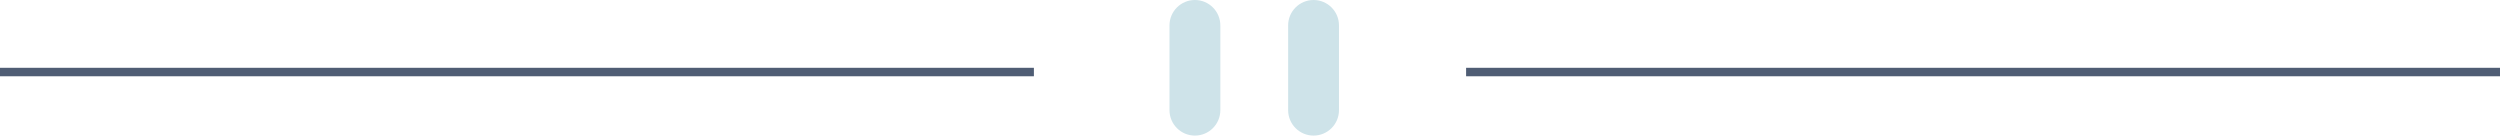
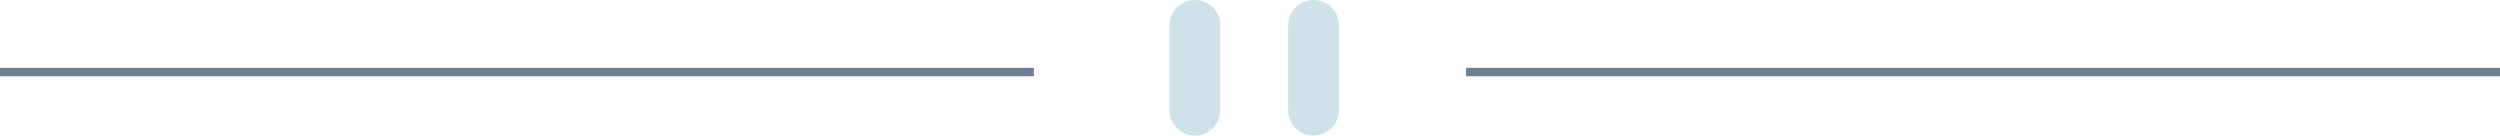
<svg xmlns="http://www.w3.org/2000/svg" width="295" height="16">
  <g fill="none" fill-rule="evenodd">
-     <path fill="#4F5D74" d="M0 8h122v1H0zM173 8h122v1H173z" />
+     <path fill="#6F7F92" d="M0 8h122v1H0zM173 8h122v1H173z" />
    <g transform="translate(138)" fill="#CEE3E9">
      <rect width="6" height="16" rx="3" />
      <rect x="14" width="6" height="16" rx="3" />
    </g>
  </g>
</svg>
